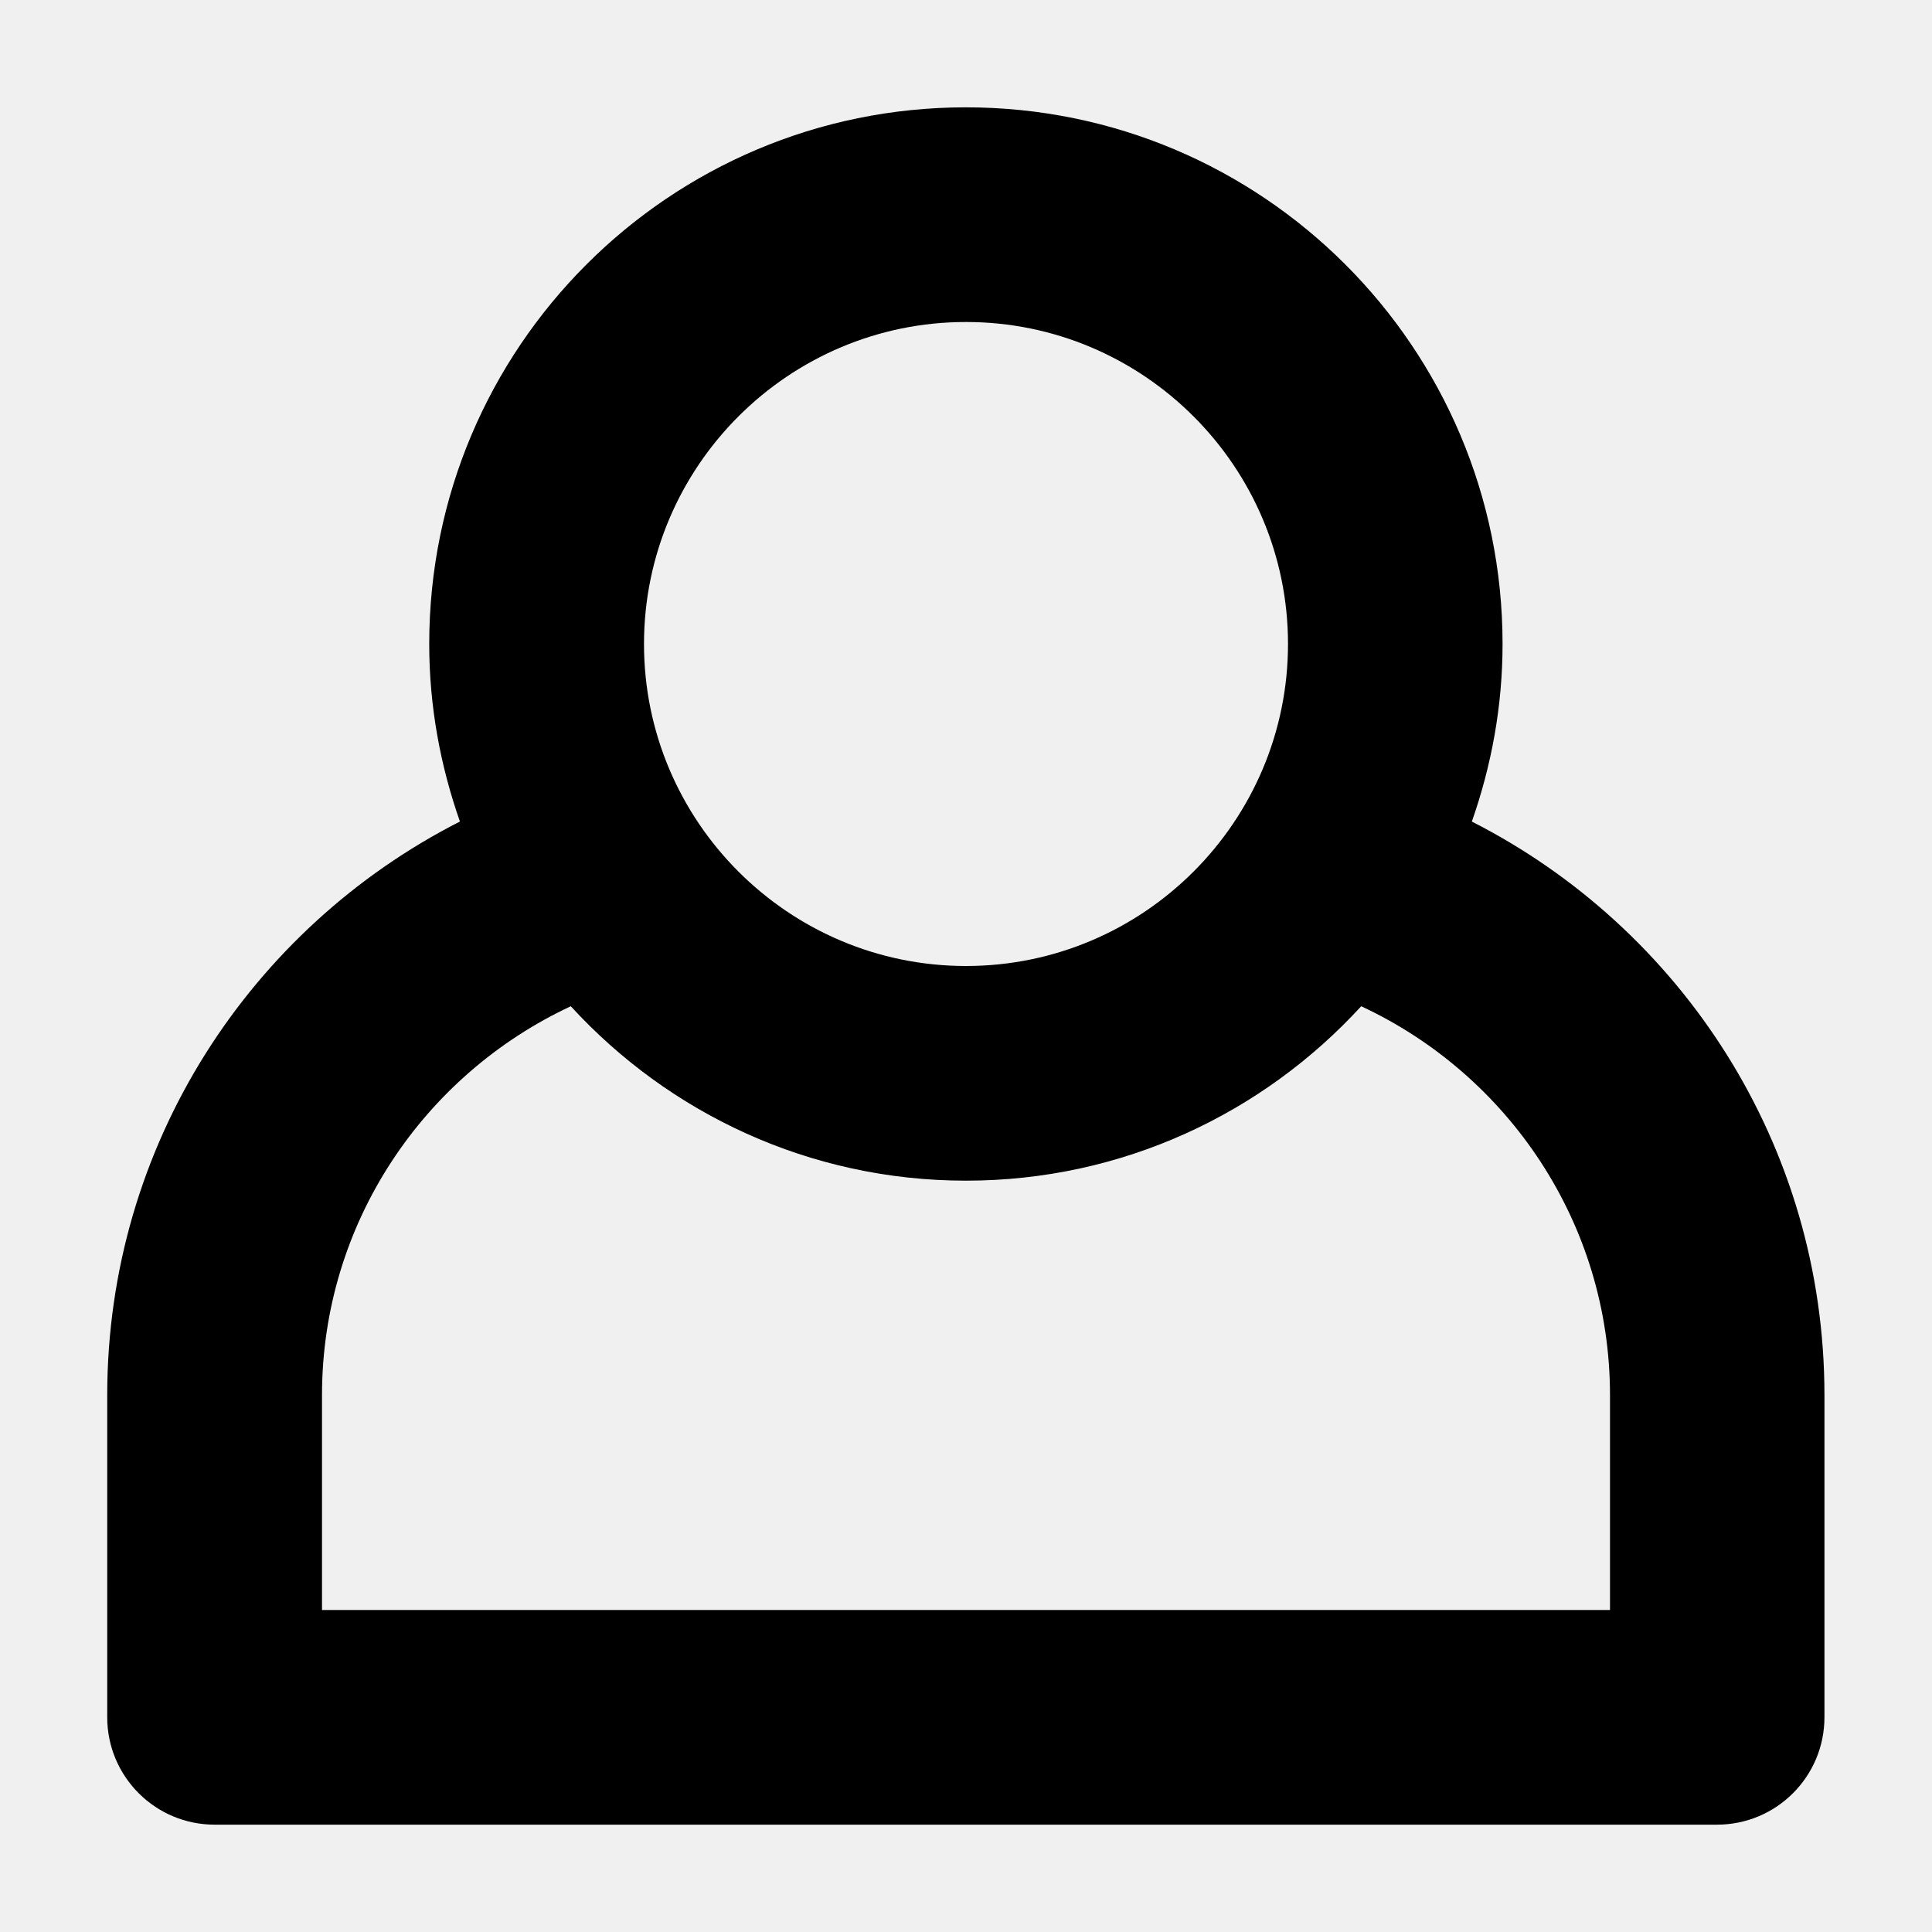
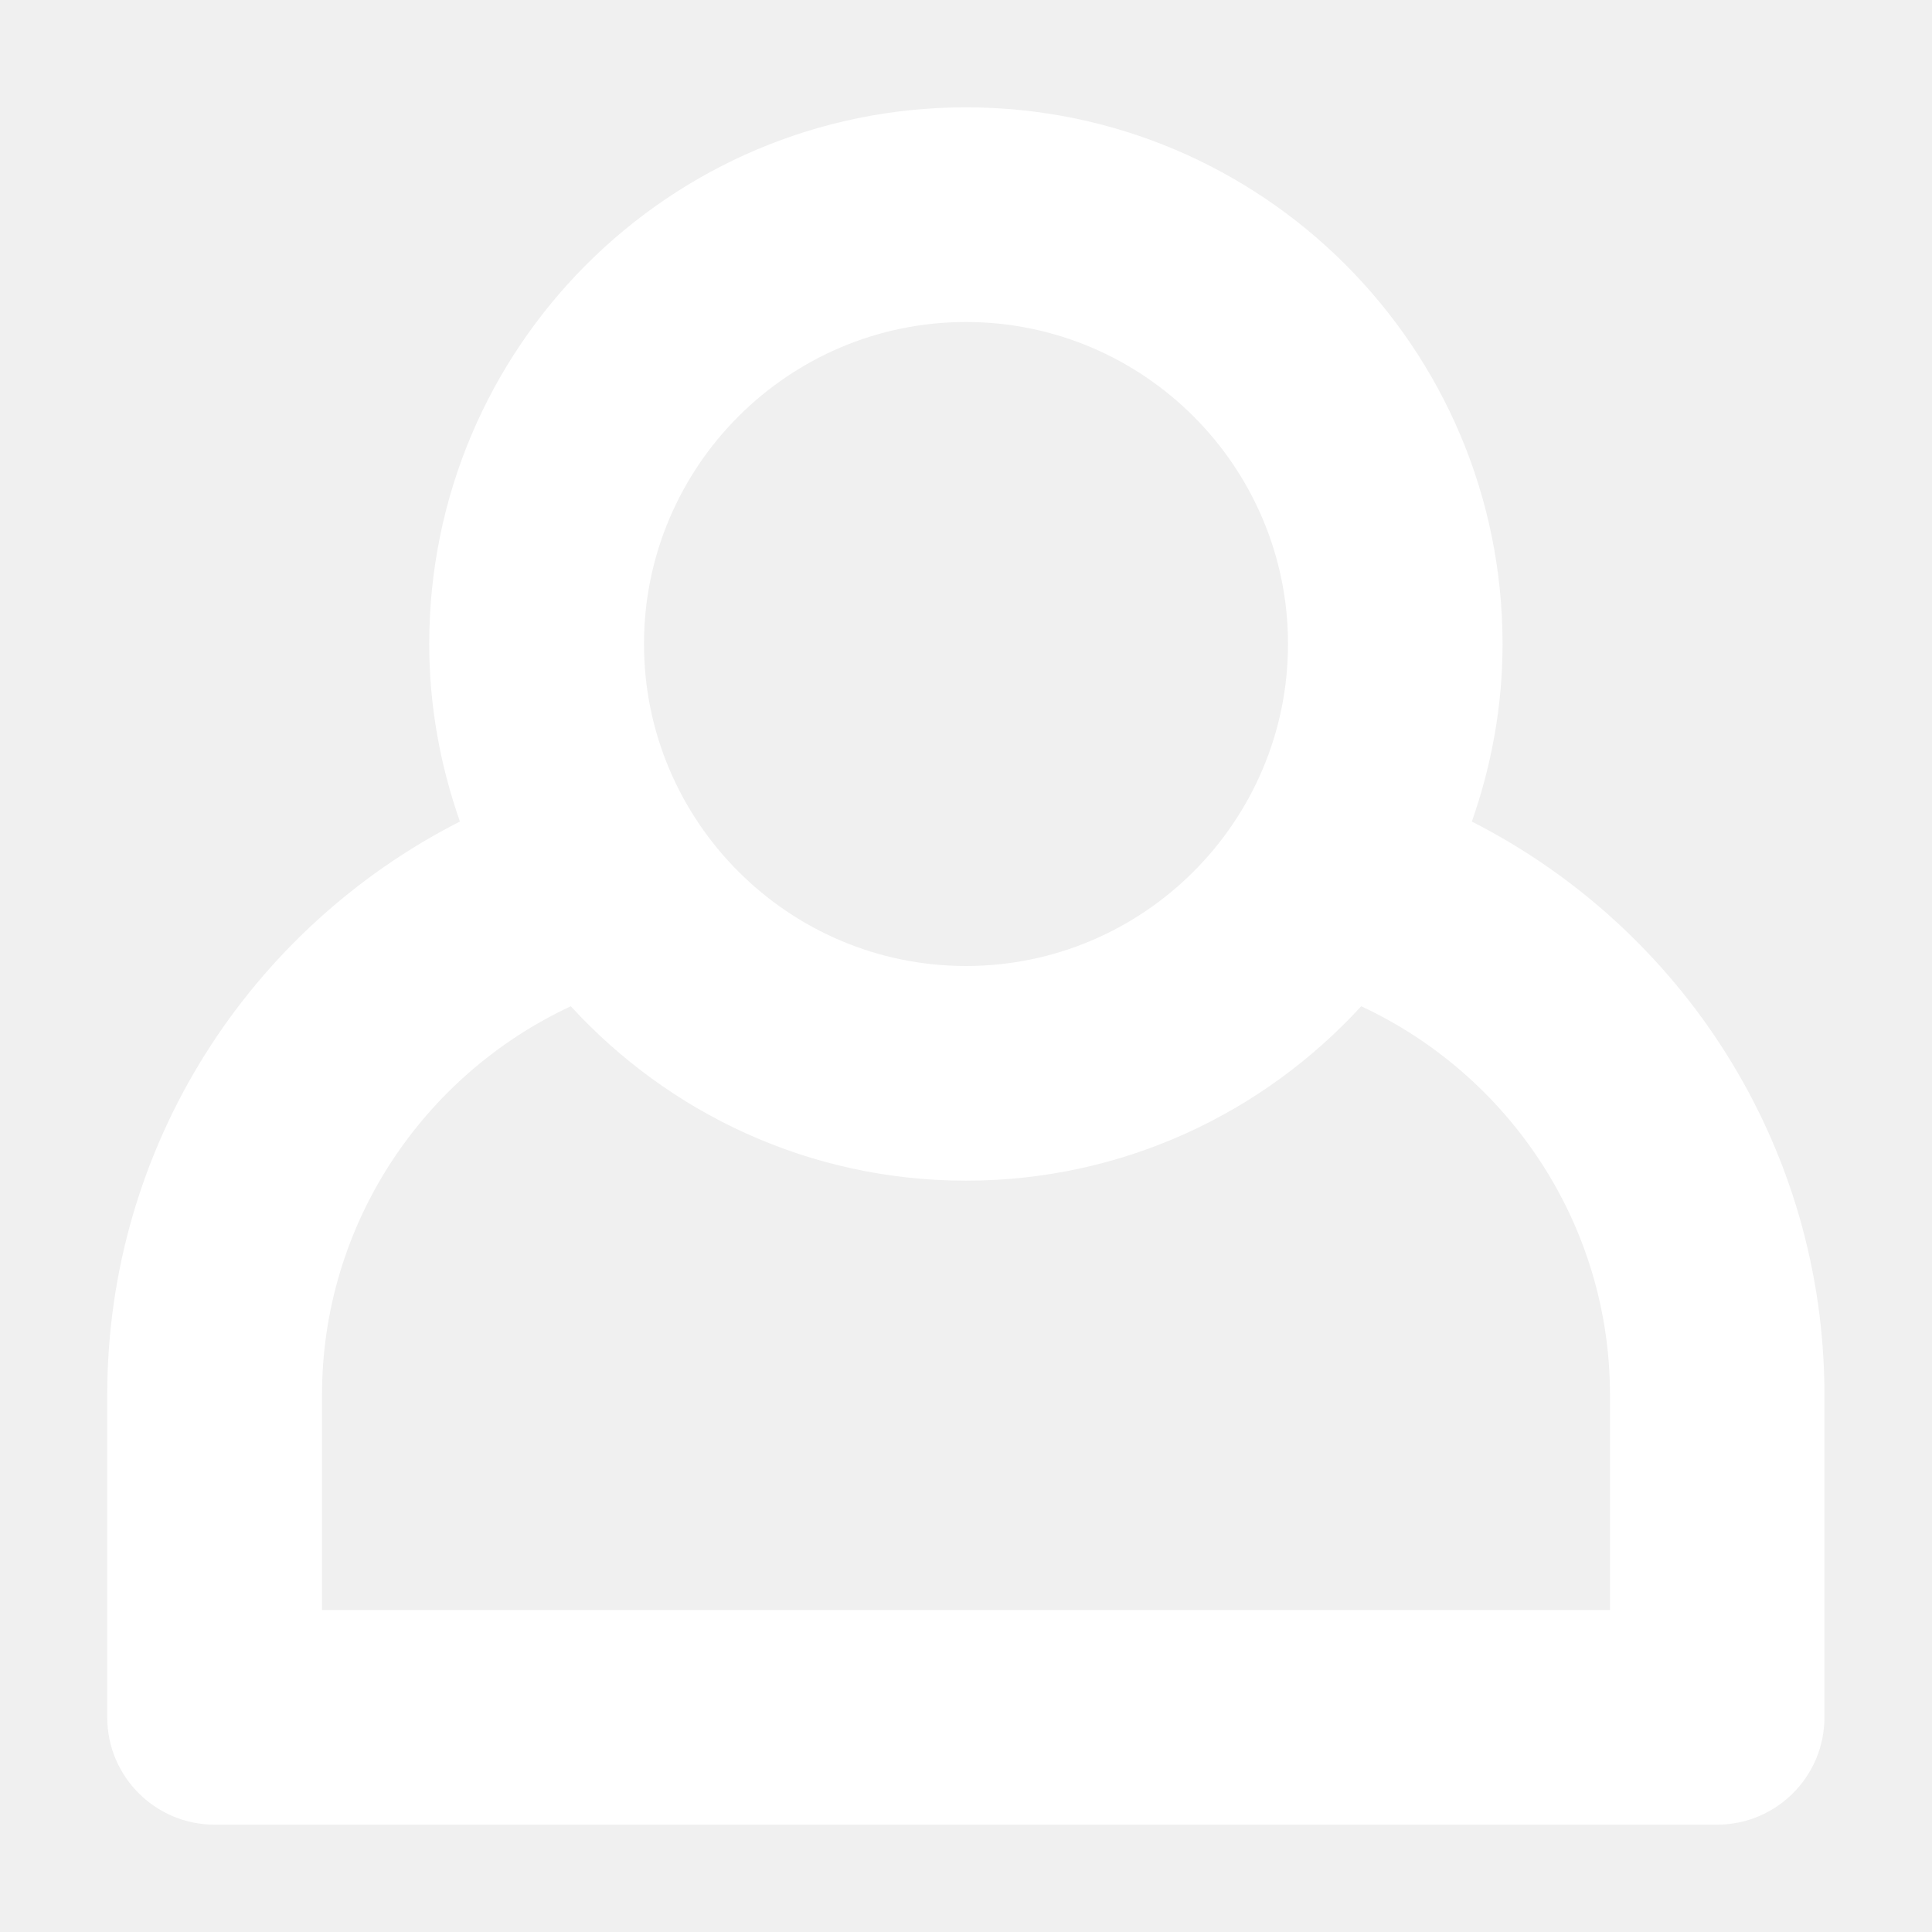
- <svg xmlns="http://www.w3.org/2000/svg" version="1.1" width="18" height="18" viewBox="0 0 18 18">
+ <svg xmlns="http://www.w3.org/2000/svg" version="1.1" fill="white" width="30" height="30" viewBox="0 0 18 18">
  <path d="M13.714 7.654l-0.001 0c0.182-0.519 0.286-1.073 0.286-1.654 0-2.761-2.238-5-5-5s-5 2.239-5 5c0 0.581 0.104 1.135 0.286 1.654v-0c-1.948 0.991-3.286 3.010-3.286 5.345v3c0 0.553 0.448 1.001 1.001 1.001h13.997c0.553 0 1.001-0.448 1.001-1.001v-3c0-2.336-1.337-4.354-3.286-5.345zM9 3c1.654 0 3 1.346 3 3s-1.346 3-3 3c-1.654 0-3-1.346-3-3s1.346-3 3-3zM15 15h-12v-2.001c0-1.604 0.952-2.987 2.318-3.624 0.914 0.997 2.223 1.625 3.682 1.625s2.768-0.628 3.682-1.625c1.366 0.636 2.318 2.020 2.318 3.624v2.001z" />
</svg>
